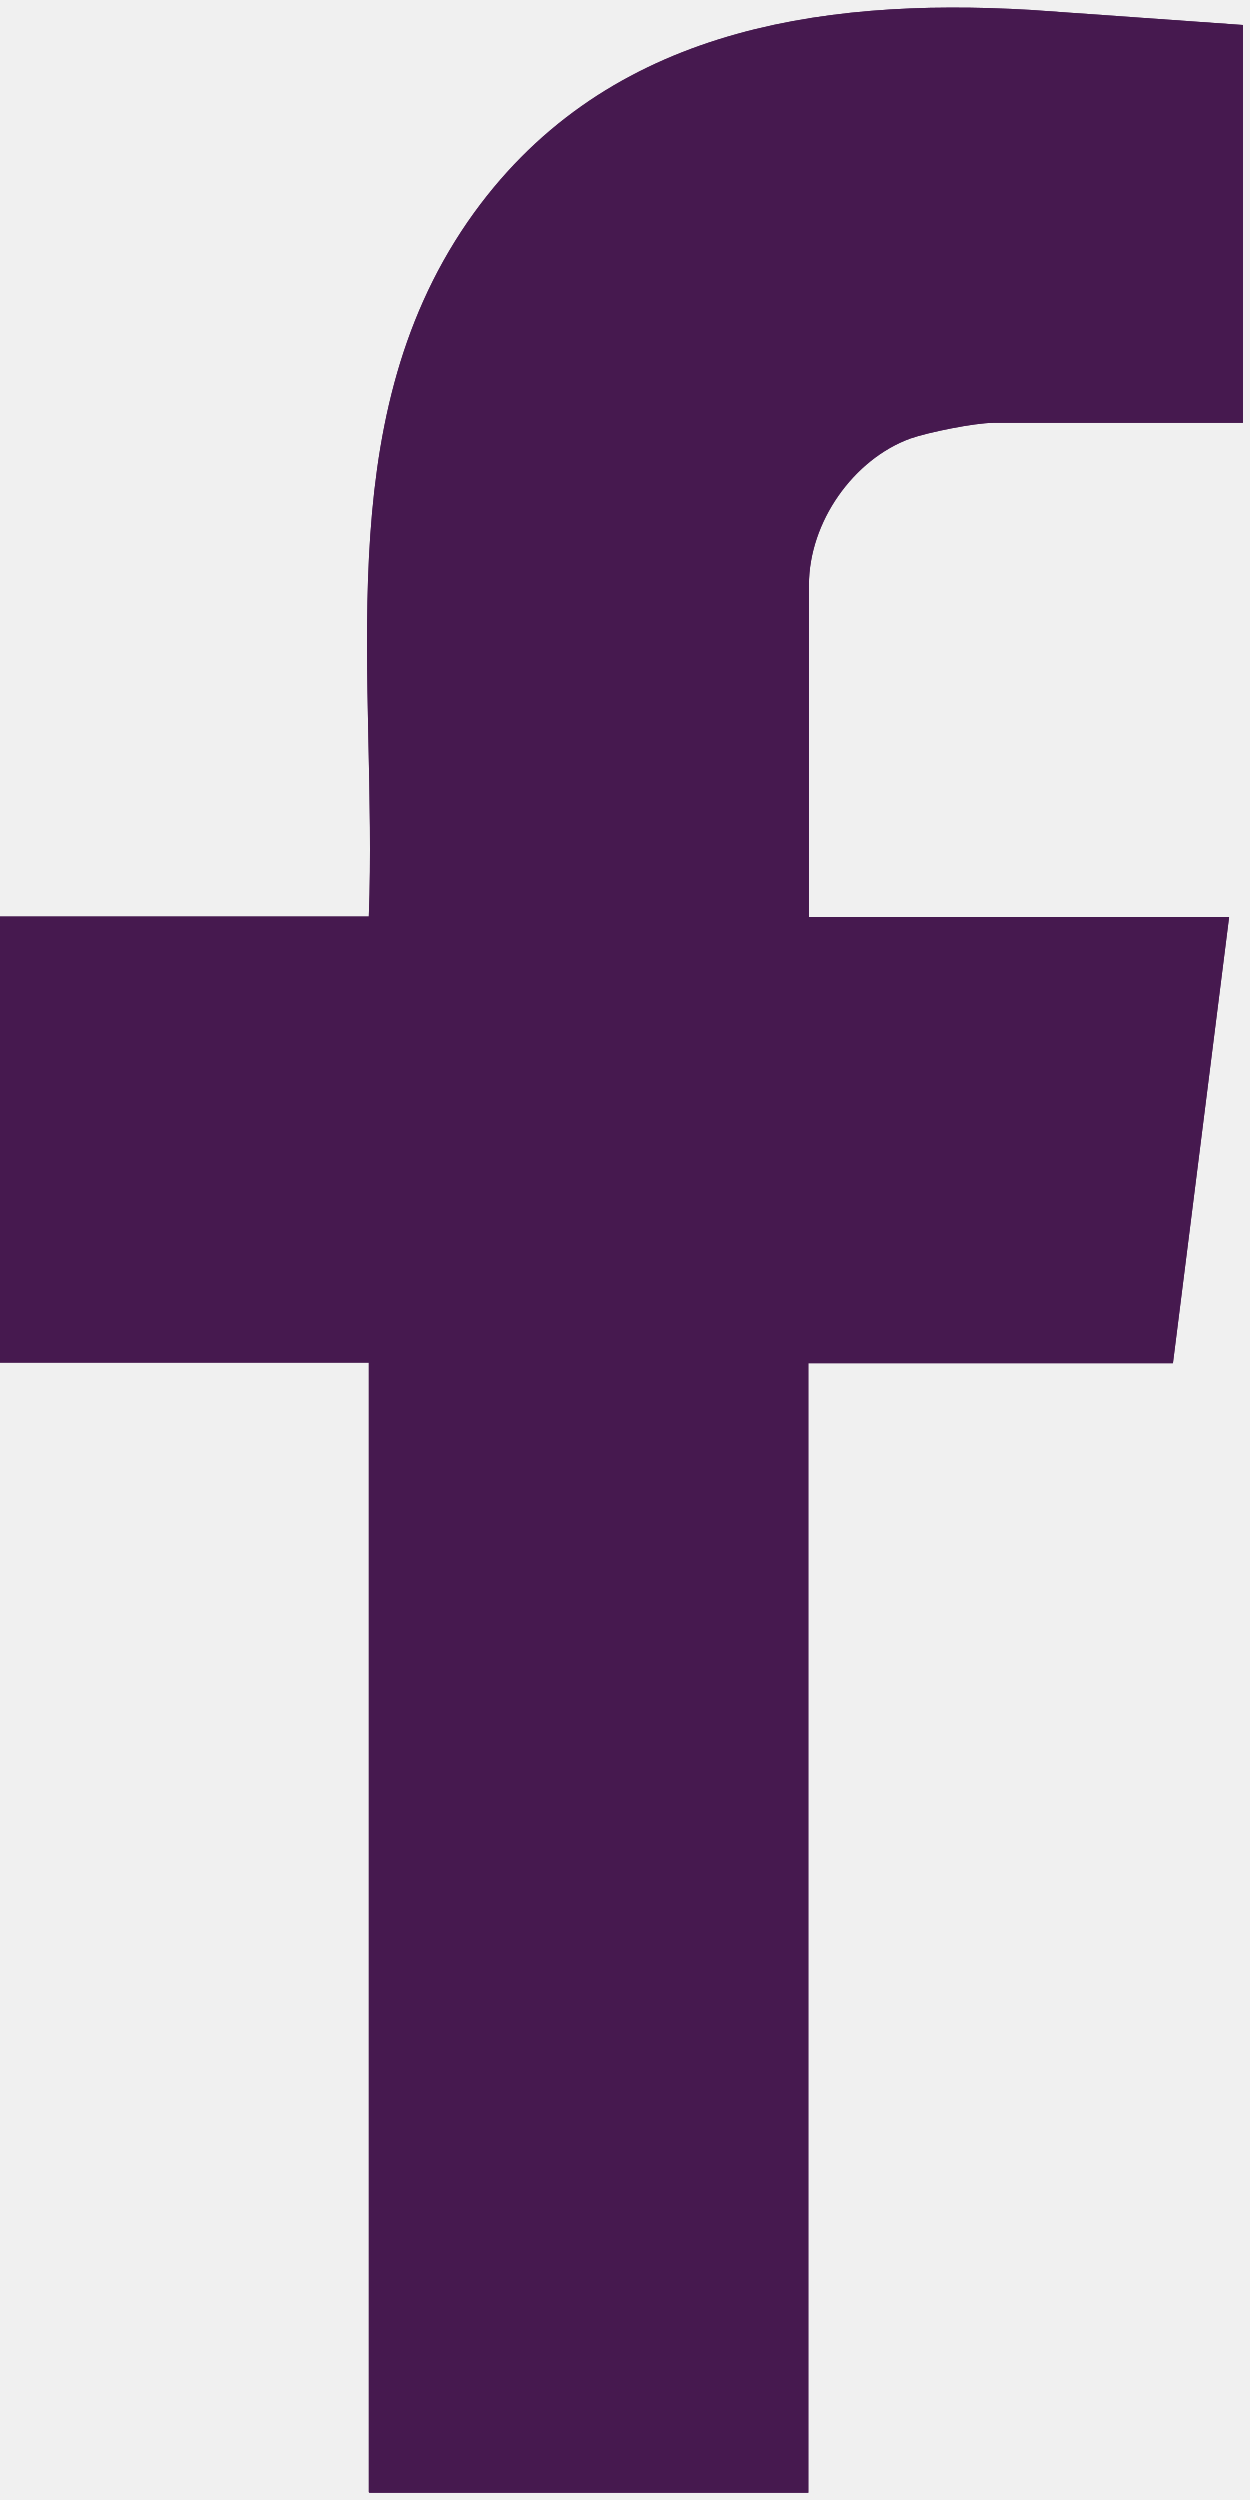
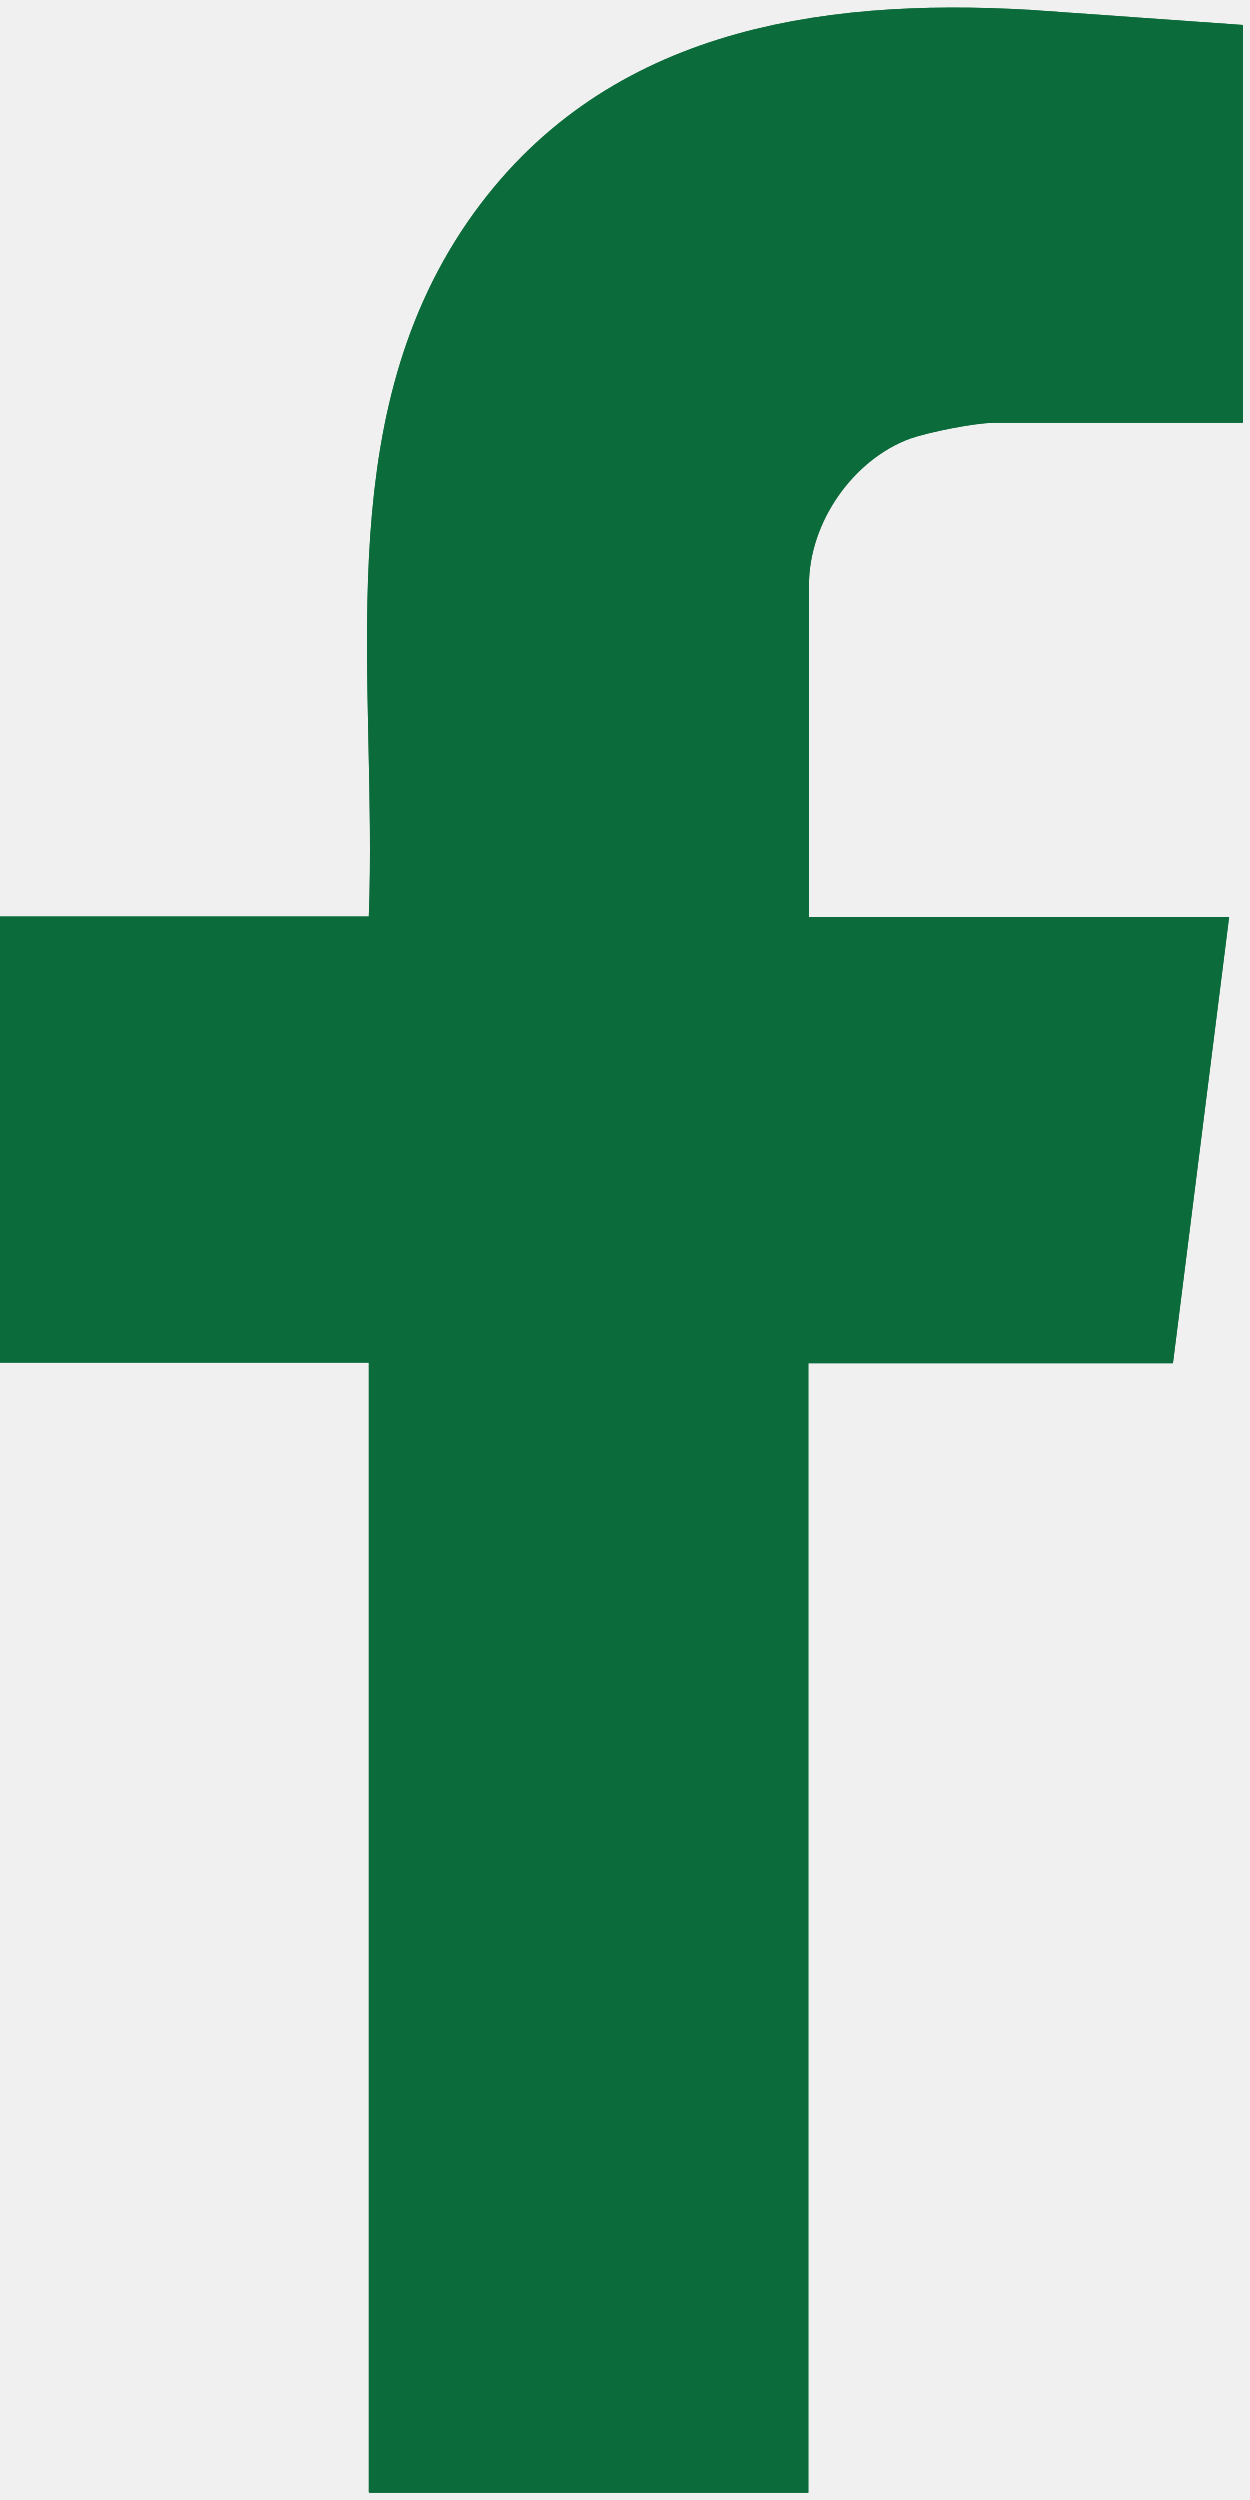
<svg xmlns="http://www.w3.org/2000/svg" width="15" height="30" viewBox="0 0 15 30" fill="none">
  <g clip-path="url(#clip0_87_296)">
-     <path d="M4.426 29.905V16.351H0V10.998H4.426C4.535 8.164 3.926 5.111 5.614 2.66C7.201 0.367 9.794 -0.031 12.366 0.119L14.915 0.3V5.074H11.916C11.699 5.074 11.141 5.186 10.924 5.262C10.243 5.51 9.707 6.262 9.707 7.021V11.005H14.749L14.075 16.358H9.7V29.913H4.433L4.426 29.905Z" fill="#46194F" />
+     <path d="M4.426 29.905V16.351H0V10.998H4.426C4.535 8.164 3.926 5.111 5.614 2.66C7.201 0.367 9.794 -0.031 12.366 0.119L14.915 0.3V5.074H11.916C11.699 5.074 11.141 5.186 10.924 5.262C10.243 5.51 9.707 6.262 9.707 7.021V11.005H14.749L14.075 16.358H9.7V29.913H4.433L4.426 29.905Z" fill="#0B6B3A" />
    <g clip-path="url(#clip1_87_296)">
-       <path d="M4.426 29.905V16.351H0V10.998H4.426C4.535 8.164 3.926 5.111 5.614 2.66C7.201 0.367 9.794 -0.031 12.366 0.119L14.915 0.3V5.074H11.916C11.699 5.074 11.141 5.186 10.924 5.262C10.243 5.51 9.707 6.262 9.707 7.021V11.005H14.749L14.075 16.358H9.7V29.913H4.433L4.426 29.905Z" fill="#46194F" />
+       <path d="M4.426 29.905V16.351H0V10.998H4.426C4.535 8.164 3.926 5.111 5.614 2.66C7.201 0.367 9.794 -0.031 12.366 0.119L14.915 0.3V5.074H11.916C11.699 5.074 11.141 5.186 10.924 5.262C10.243 5.51 9.707 6.262 9.707 7.021V11.005H14.749L14.075 16.358H9.7V29.913H4.433L4.426 29.905Z" fill="#0B6B3A" />
    </g>
  </g>
  <defs>
    <clipPath id="clip0_87_296">
      <rect width="14.908" height="29.816" fill="white" transform="translate(0 0.0893555)" />
    </clipPath>
    <clipPath id="clip1_87_296">
      <rect width="14.908" height="29.816" fill="white" transform="translate(0 0.0893555)" />
    </clipPath>
  </defs>
</svg>
